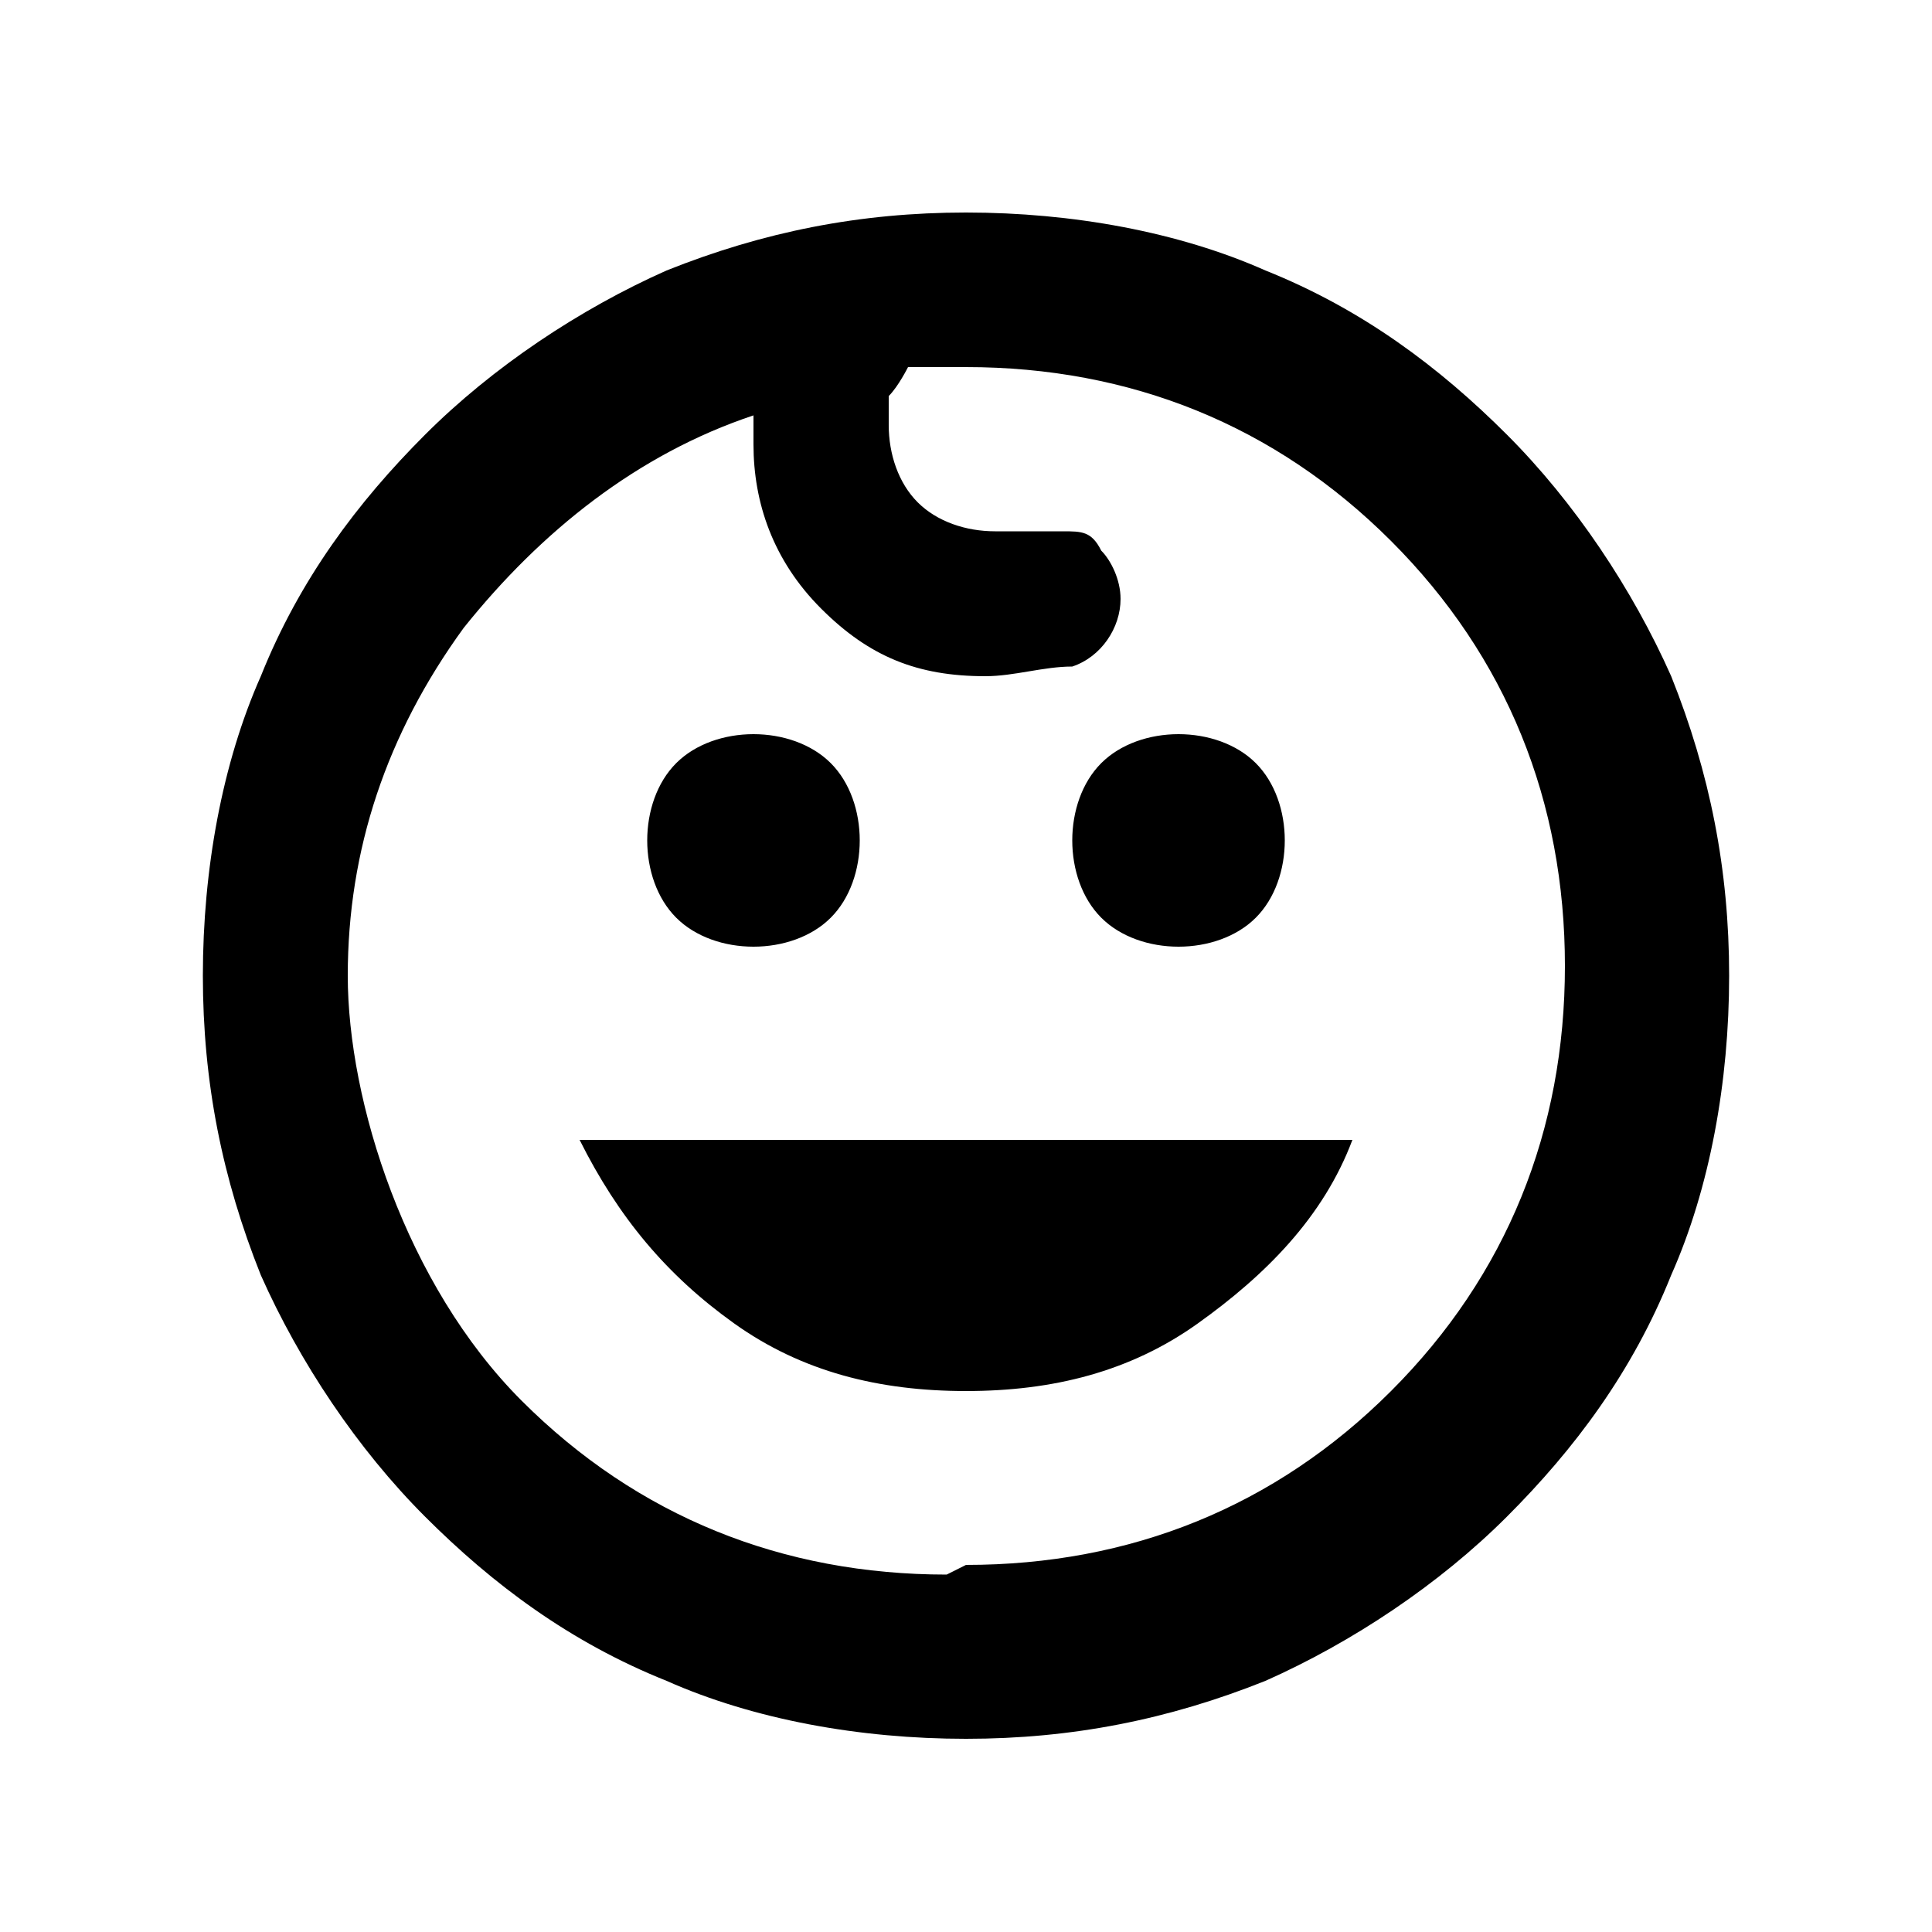
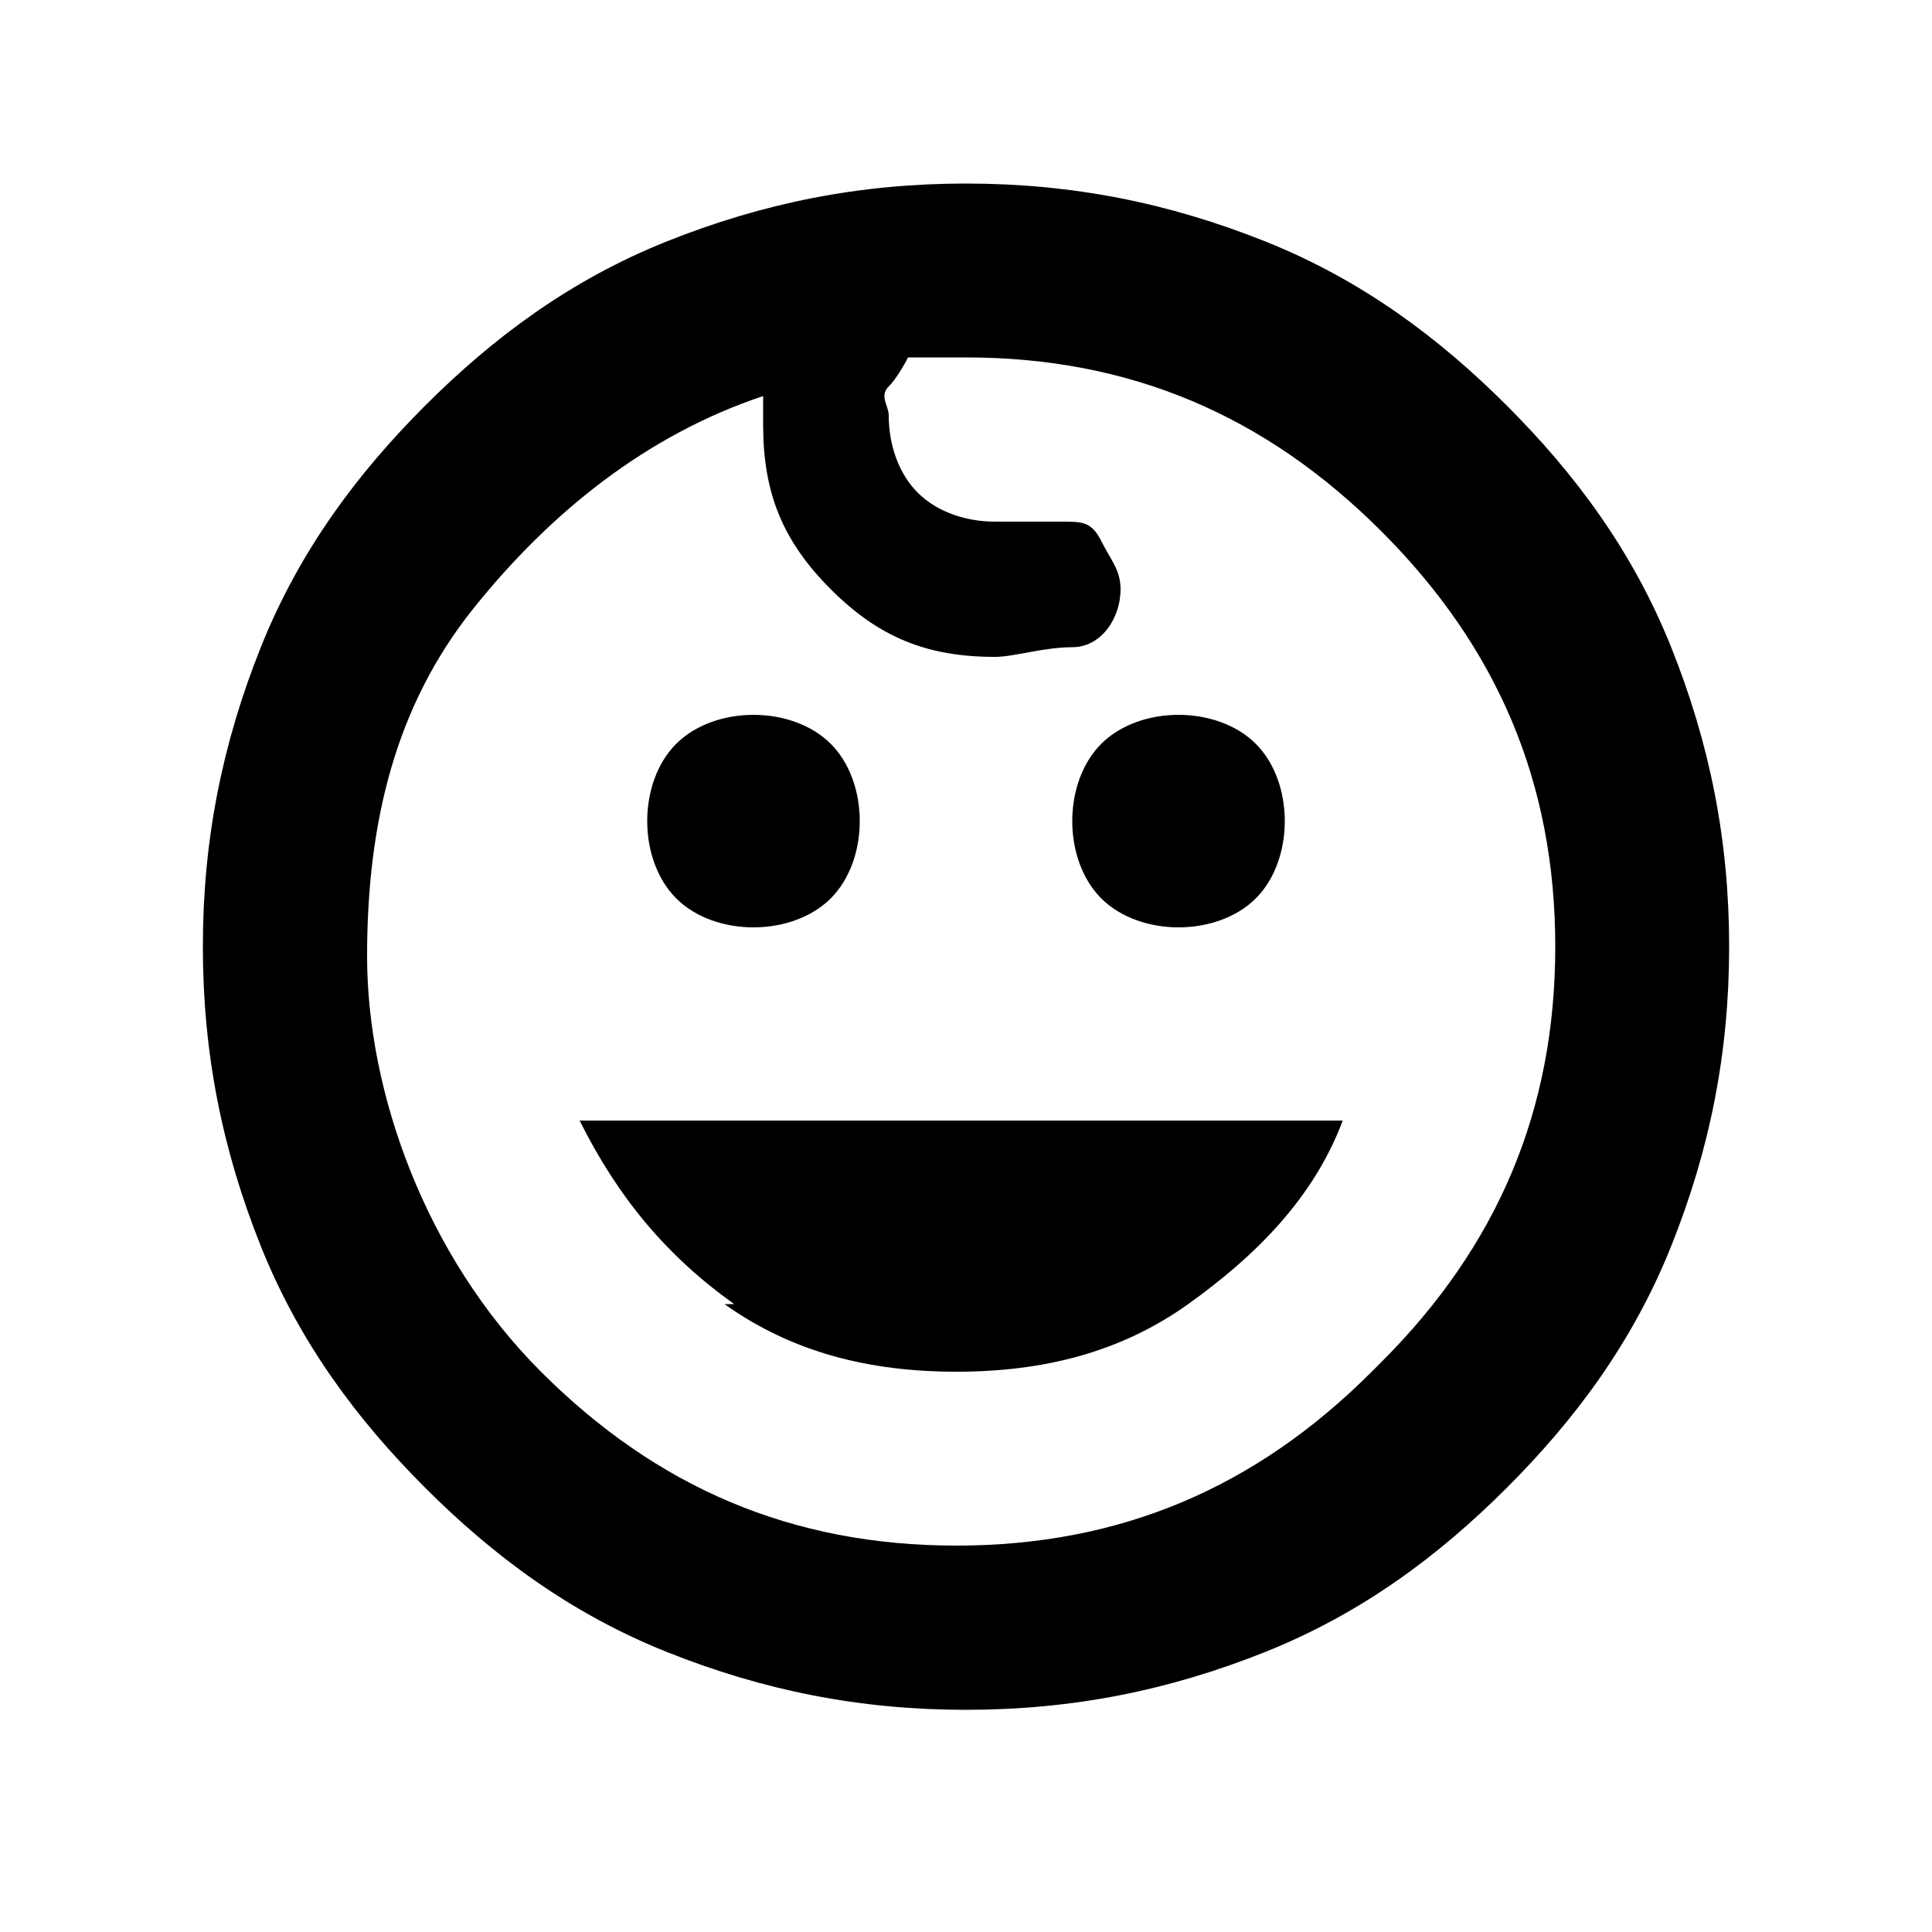
- <svg xmlns="http://www.w3.org/2000/svg" id="_レイヤー_1" data-name="レイヤー_1" version="1.1" viewBox="0 0 20 20">
-   <path d="M12.2,9.8c-.3,0-.6-.1-.8-.3-.2-.2-.3-.5-.3-.8s.1-.6.3-.8c.2-.2.5-.3.8-.3s.6.1.8.3c.2.2.3.5.3.8s-.1.6-.3.8-.5.3-.8.3ZM7.8,9.8c-.3,0-.6-.1-.8-.3-.2-.2-.3-.5-.3-.8s.1-.6.3-.8.5-.3.8-.3.6.1.8.3c.2.2.3.5.3.8s-.1.6-.3.8-.5.3-.8.3ZM10,14.4c-.9,0-1.7-.2-2.4-.7-.7-.5-1.2-1.1-1.6-1.9h8c-.3.8-.9,1.4-1.6,1.9-.7.5-1.5.7-2.4.7ZM10,18c-1.1,0-2.2-.2-3.1-.6-1-.4-1.8-1-2.5-1.7-.7-.7-1.3-1.6-1.7-2.5-.4-1-.6-2-.6-3.1s.2-2.2.6-3.1c.4-1,1-1.8,1.7-2.5.7-.7,1.6-1.3,2.5-1.7,1-.4,2-.6,3.1-.6s2.2.2,3.1.6c1,.4,1.8,1,2.5,1.7.7.7,1.3,1.6,1.7,2.5.4,1,.6,2,.6,3.1s-.2,2.2-.6,3.1c-.4,1-1,1.8-1.7,2.5s-1.6,1.3-2.5,1.7c-1,.4-2,.6-3.1.6ZM10,16.2c1.7,0,3.2-.6,4.4-1.8s1.8-2.7,1.8-4.4-.6-3.2-1.8-4.4-2.7-1.8-4.4-1.8h-.3c0,0-.2,0-.3,0,0,0-.1.2-.2.3,0,.1,0,.2,0,.3,0,.3.1.6.3.8s.5.3.8.3.3,0,.4,0c.1,0,.2,0,.3,0,.2,0,.3,0,.4.2.1.1.2.3.2.5,0,.3-.2.6-.5.7-.3,0-.6.1-.9.1-.7,0-1.2-.2-1.7-.7s-.7-1.1-.7-1.7h0c0-.2,0-.2,0-.3-1.2.4-2.2,1.2-3,2.2-.8,1.1-1.2,2.3-1.2,3.6s.6,3.2,1.8,4.4,2.7,1.8,4.4,1.8Z" />
+ <svg xmlns="http://www.w3.org/2000/svg" id="baby" version="1.1" viewBox="0 0 20 20">
+   <path d="M11.4,9.3c-.2-.2-.3-.5-.3-.8s.1-.6.3-.8.5-.3.8-.3.6.1.8.3.3.5.3.8-.1.6-.3.8c-.2.2-.5.3-.8.3s-.6-.1-.8-.3ZM7,9.3c-.2-.2-.3-.5-.3-.8s.1-.6.3-.8.5-.3.8-.3.6.1.8.3.3.5.3.8-.1.6-.3.8c-.2.2-.5.3-.8.3s-.6-.1-.8-.3ZM7.6,13.5c-.7-.5-1.2-1.1-1.6-1.9h7.9c-.3.8-.9,1.4-1.6,1.9s-1.5.7-2.4.7-1.7-.2-2.4-.7ZM6.9,17.1c-1-.4-1.8-1-2.5-1.7-.7-.7-1.3-1.5-1.7-2.5s-.6-2-.6-3.1.2-2.1.6-3.1,1-1.8,1.7-2.5c.7-.7,1.5-1.3,2.5-1.7s2-.6,3.1-.6,2.1.2,3.1.6,1.8,1,2.5,1.7,1.3,1.5,1.7,2.5.6,2,.6,3.1-.2,2.1-.6,3.1-1,1.8-1.7,2.5c-.7.7-1.5,1.3-2.5,1.7s-2,.6-3.1.6-2.1-.2-3.1-.6ZM14.3,14.1c1.2-1.2,1.8-2.6,1.8-4.3s-.6-3.1-1.8-4.3-2.6-1.8-4.3-1.8h-.3c0,0-.2,0-.3,0,0,0-.1.2-.2.3s0,.2,0,.3c0,.3.1.6.3.8s.5.3.8.3.3,0,.4,0,.2,0,.3,0c.2,0,.3,0,.4.2s.2.3.2.5c0,.3-.2.6-.5.6s-.6.1-.8.1c-.7,0-1.2-.2-1.7-.7s-.7-1-.7-1.7h0c0-.2,0-.2,0-.3-1.2.4-2.2,1.2-3,2.2-.8,1-1.1,2.2-1.1,3.6s.6,3.1,1.8,4.3c1.2,1.2,2.6,1.8,4.3,1.8s3.1-.6,4.3-1.8Z" />
</svg>
